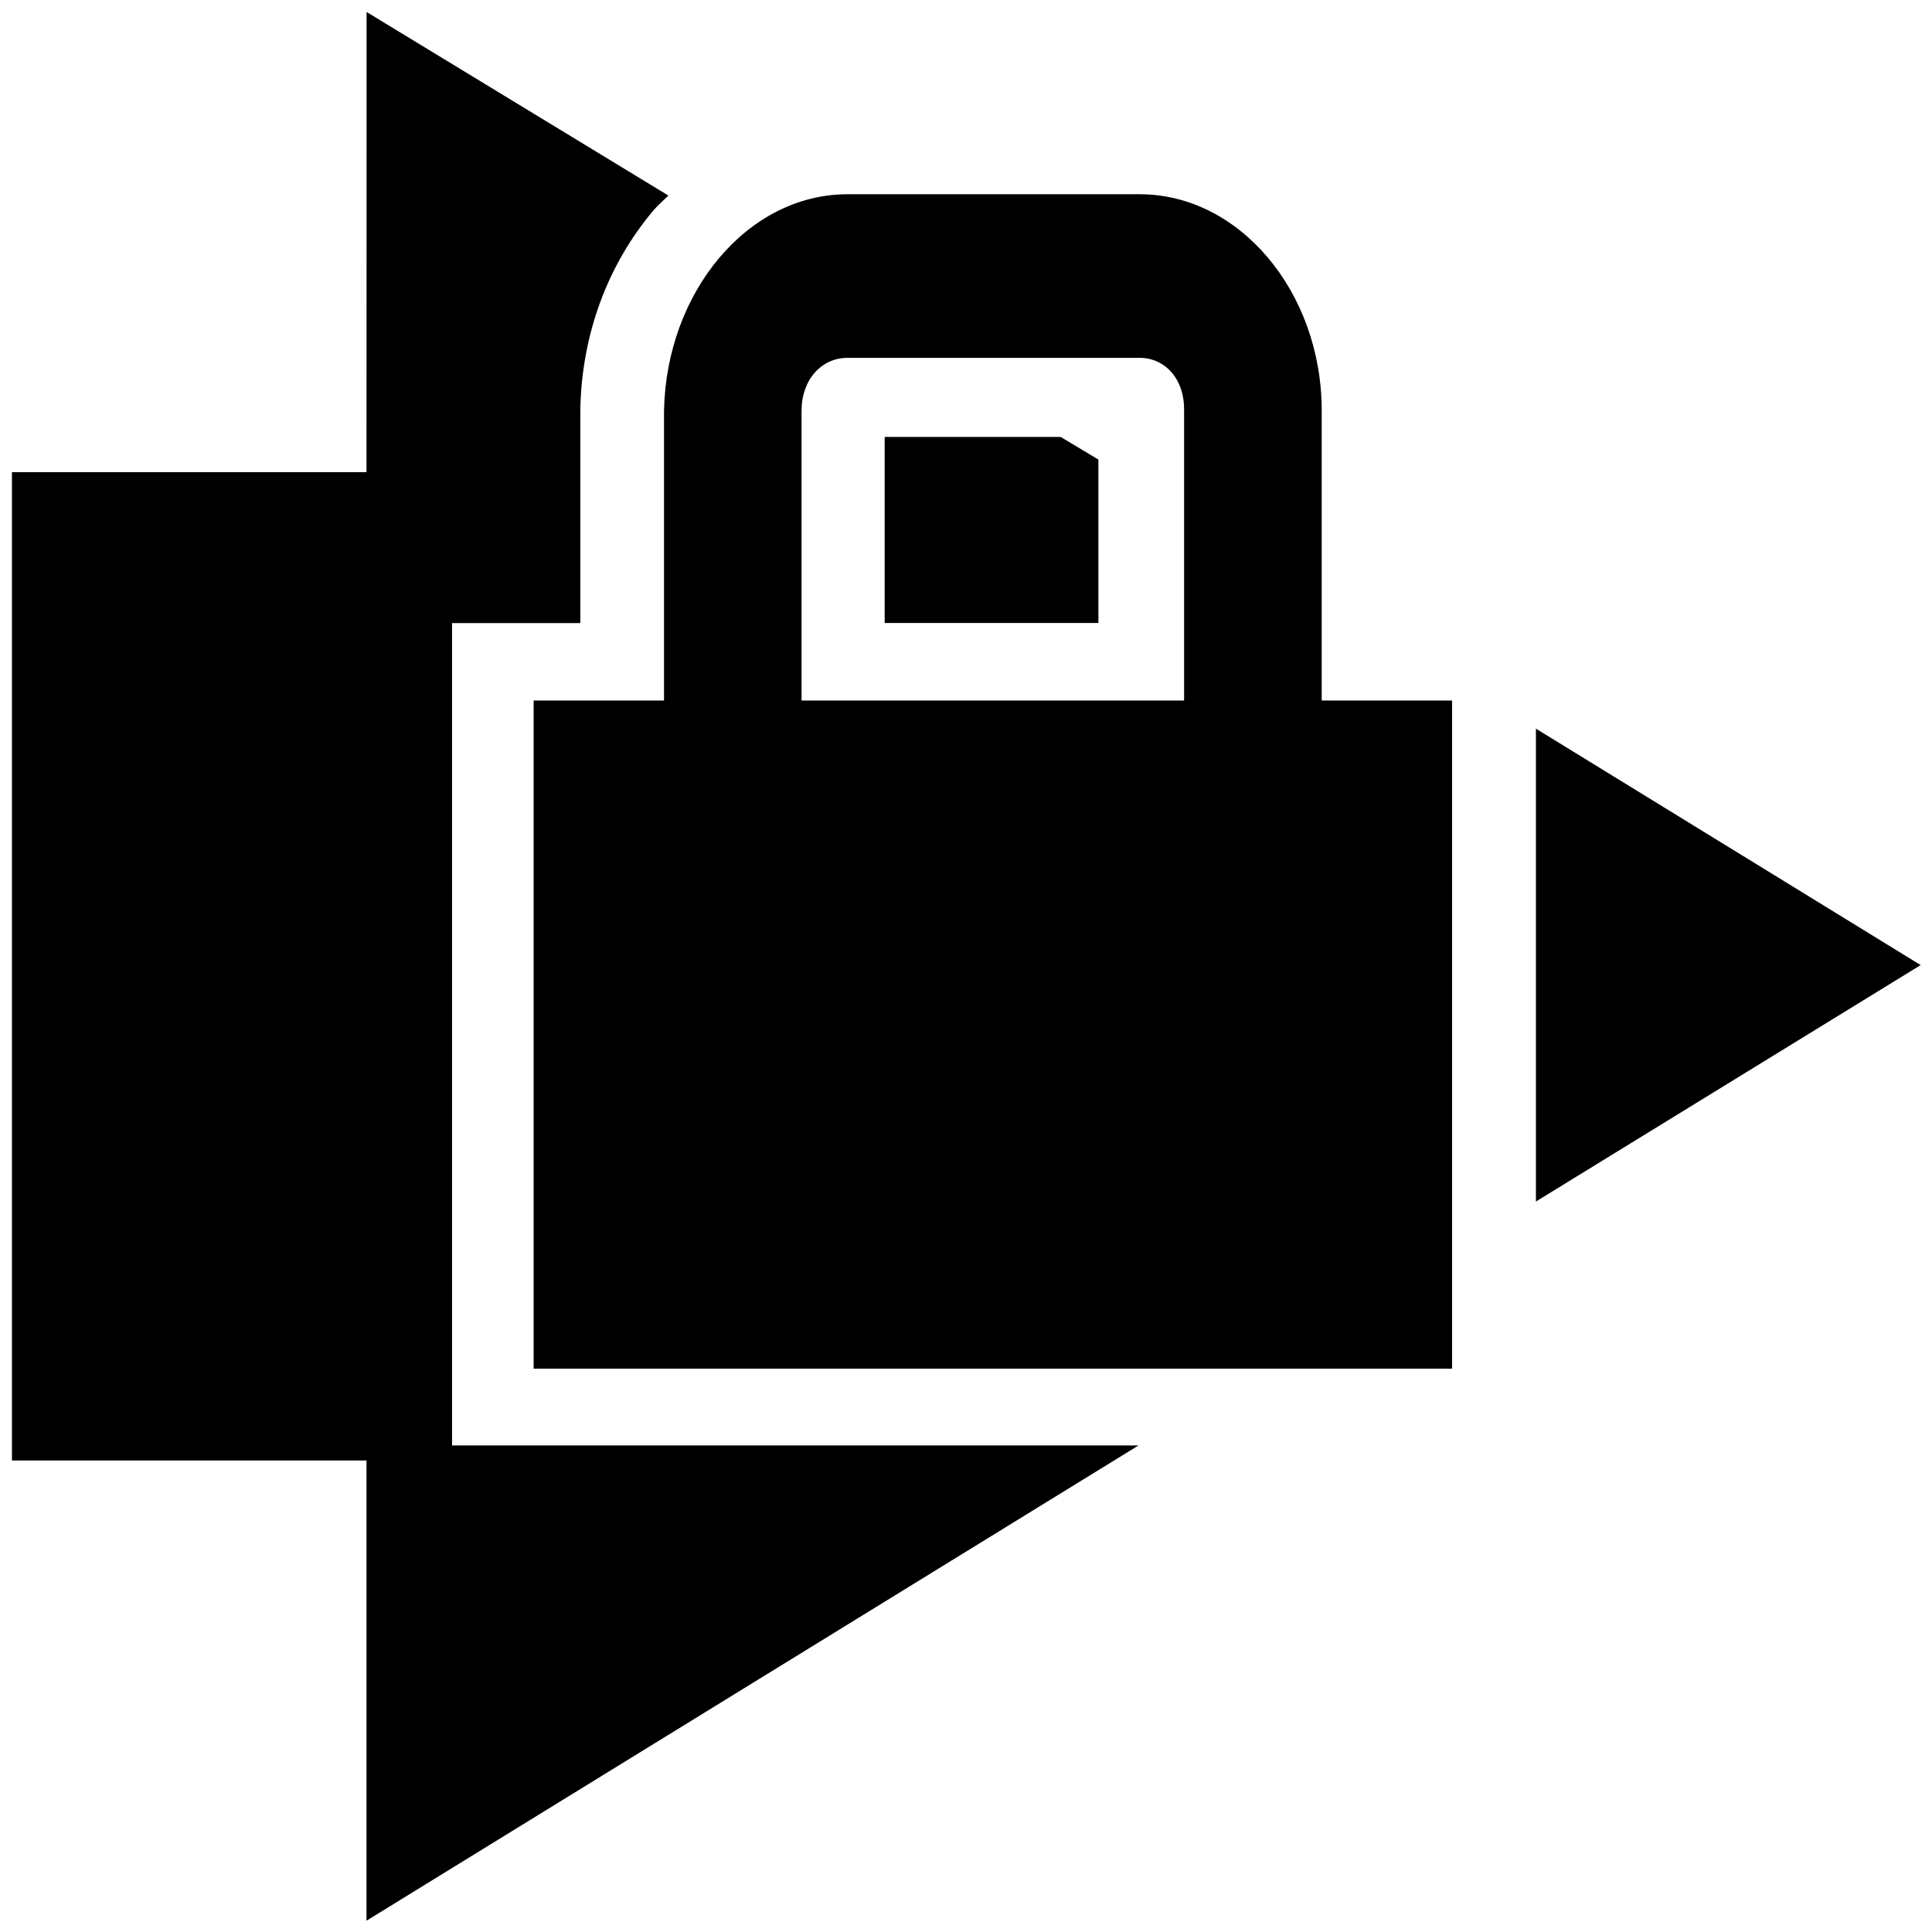
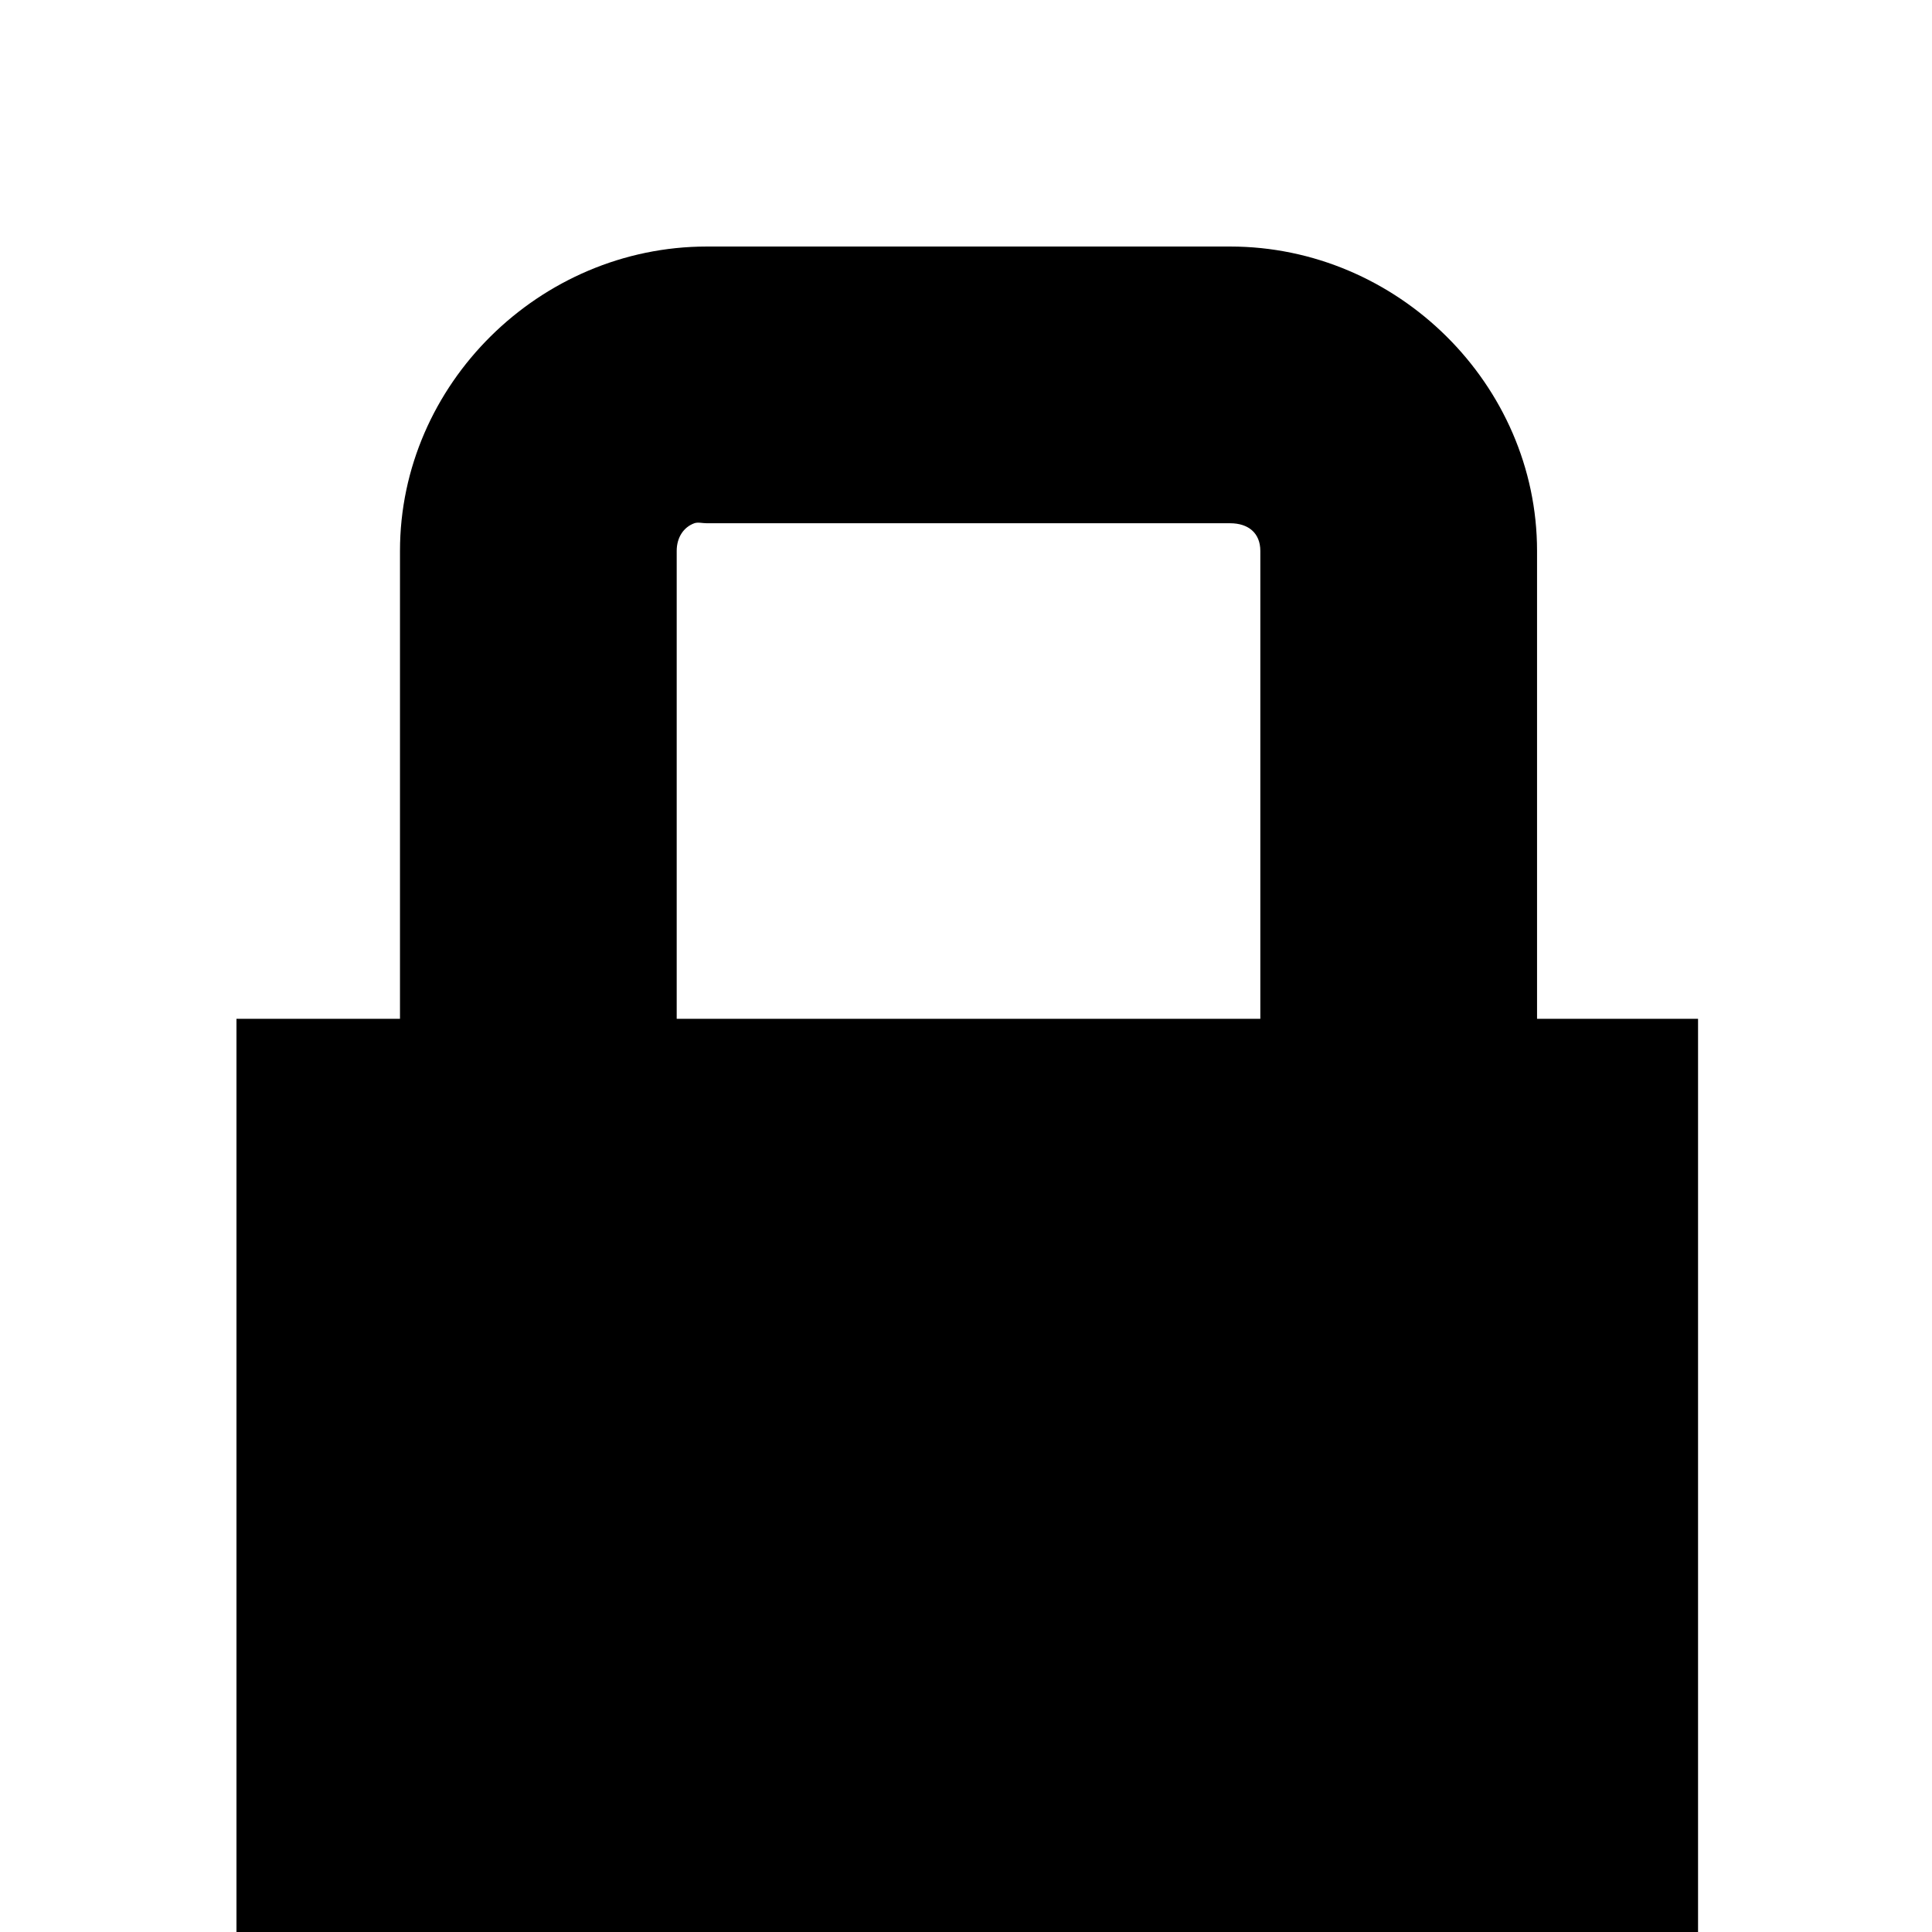
<svg xmlns="http://www.w3.org/2000/svg" width="1000" height="1000" id="svg2988" version="1.1">
  <defs id="defs2990" />
  <g id="layer1" transform="translate(0,-52.36218)" style="display:inline">
-     <g transform="matrix(-41.65221,0,0,41.65221,5258.116,-44691.541)" id="g4563">
-       <g id="g4567" transform="matrix(0.810749,0,0,0.810749,45.96525,560.6504)" style="stroke:#eeeeec;stroke-width:2.467">
-         <g transform="translate(-207.3254,359.7847)" id="g4570" style="stroke:#eeeeec;stroke-width:2.467">
-           <g id="g4572" style="stroke:#eeeeec;stroke-width:2.467">
-             <g transform="matrix(-1.31332,0,0,1.21439,474.01,-247.1399)" id="g4574" style="fill:#555753;stroke:#eeeeec;stroke-width:1.953" />
-           </g>
-         </g>
-       </g>
-       <g style="fill:#2e3436;stroke:none" transform="matrix(0.810749,0,0,0.810749,45.96525,560.6504)" id="g4576">
-         <g style="fill:#2e3436;stroke:none" id="g4578" transform="translate(-207.3254,359.7847)">
-           <g style="fill:#2e3436;stroke:none" id="g4580">
-             <g style="fill:#2e3436;stroke:none" id="g4583" transform="matrix(-1.31332,0,0,1.21439,474.01,-247.1399)" />
-           </g>
-         </g>
-       </g>
-       <path d="m 139.312,1044.531 -3.75,2.281 c 0.062,0.063 0.131,0.12 0.188,0.188 0.565,0.671 0.888,1.533 0.906,2.469 l 0,0.031 0,2.625 1.594,0 0,10.219 -8.531,0 9.594,5.906 0,-5.719 4.406,0 0,-12.281 -4.406,0 z m -8.625,5.281 -0.469,0.281 0,2.031 2.656,0 0,-2.312 z m -5.906,3.625 -4.781,2.938 4.781,2.938 z m 8.556,-4.608 -3.632,0 c -0.322,0 -0.56,0.273 -0.552,0.657 l 0,3.601 4.754,0 0,-3.601 c 0,-0.384 -0.247,-0.657 -0.57,-0.657 z m 0,-2.033 c 1.24,0 2.25,1.215 2.279,2.69 l 0,3.601 1.62,0 0,8.303 -11.413,0 0,-8.303 1.62,0 0,-3.601 c 0,-1.475 1.021,-2.69 2.261,-2.69 z" style="fill:#000000;stroke:none" transform="translate(-17.6289,29.84417)" id="path8840" />
-     </g>
+     <path style="color:#000000;font-style:normal;font-variant:normal;font-weight:normal;font-stretch:normal;font-size:medium;line-height:normal;font-family:Sans;-inkscape-font-specification:Sans;text-indent:0;text-align:start;text-decoration:none;text-decoration-line:none;letter-spacing:normal;word-spacing:normal;text-transform:none;direction:ltr;block-progression:tb;writing-mode:lr-tb;baseline-shift:baseline;text-anchor:start;display:inline;overflow:visible;visibility:visible;fill:#000000;fill-opacity:1;fill-rule:nonzero;stroke:none;stroke-width:1.747;marker:none;enable-background:accumulate" d="m 365.885,179.966 c -86.57,0 -158.854,71.339 -158.854,157.552 l 0,242.187 -84.635,0 0,472.656 756.51,0 0,-472.656 -83.333,0 0,-242.187 c 0,-86.213 -72.284,-157.552 -158.854,-157.552 l -270.833,0 z m -6.51,143.229 c 1.842,-0.671 4.172,0 6.51,0 l 270.833,0 c 9.352,0 15.625,5.009 15.625,14.323 l 0,242.187 -302.083,0 0,-242.187 c 0,-6.985 3.583,-12.308 9.115,-14.323 z" id="path6450" />
  </g>
</svg>
